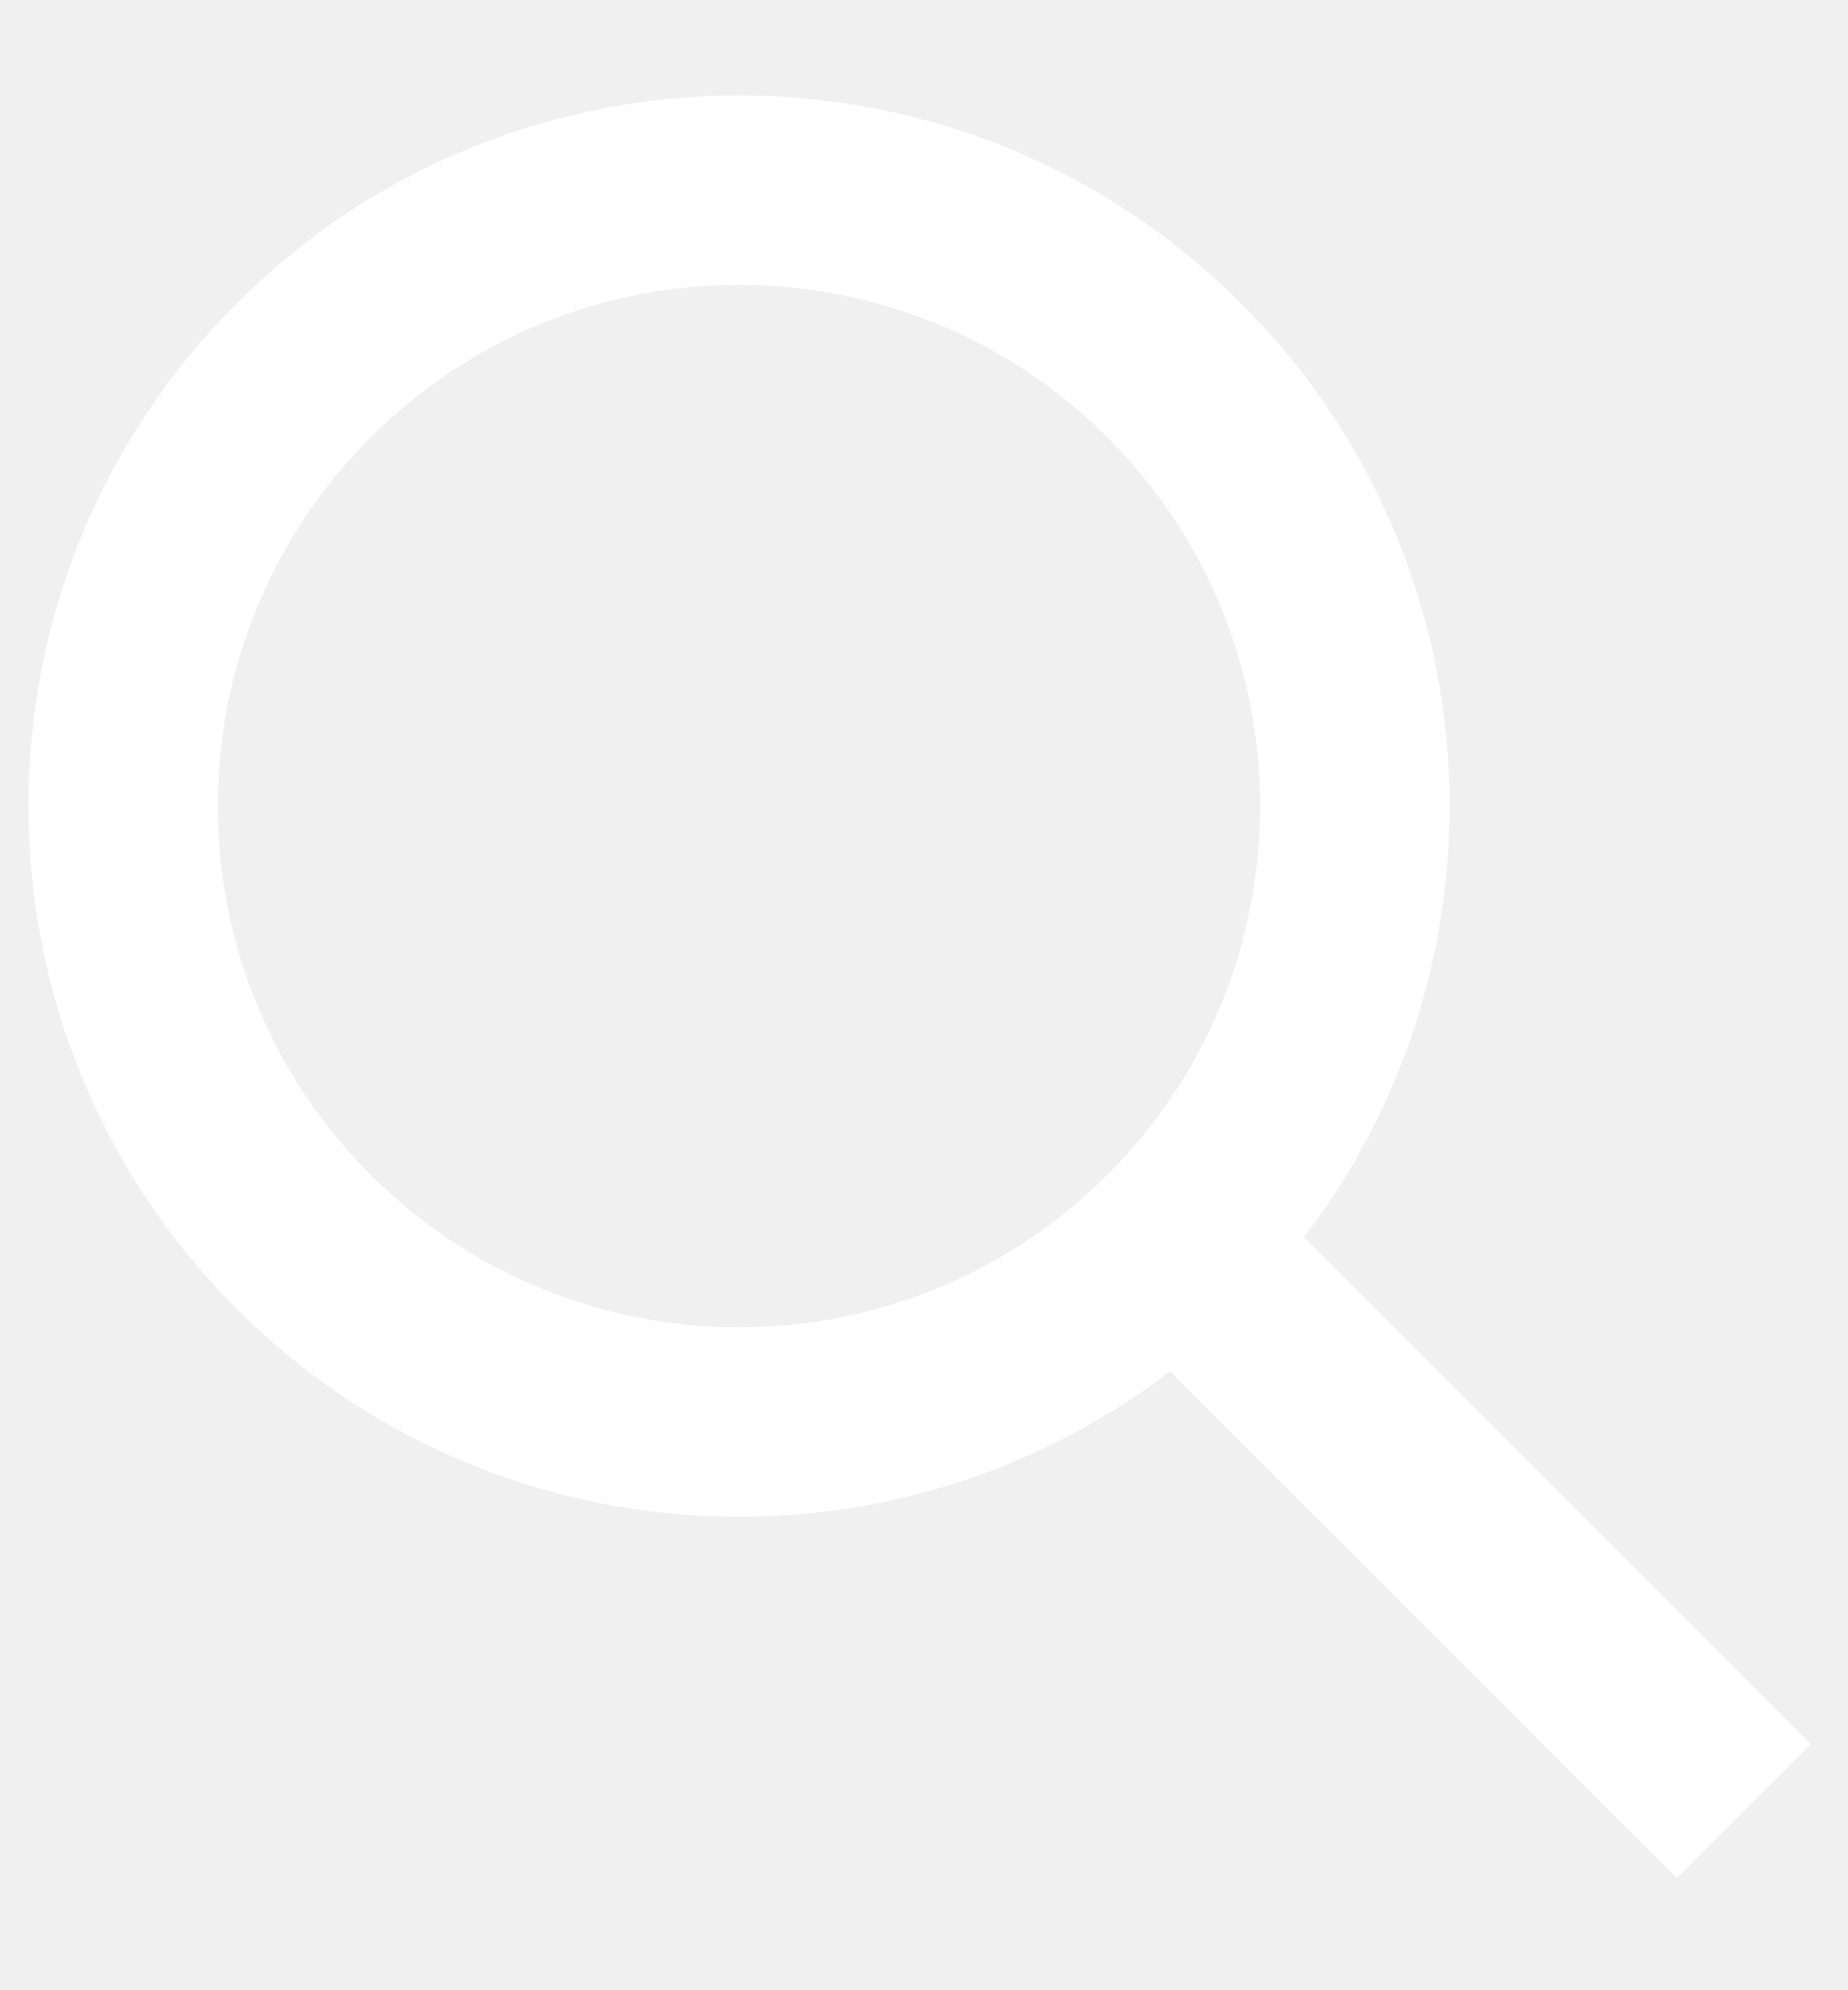
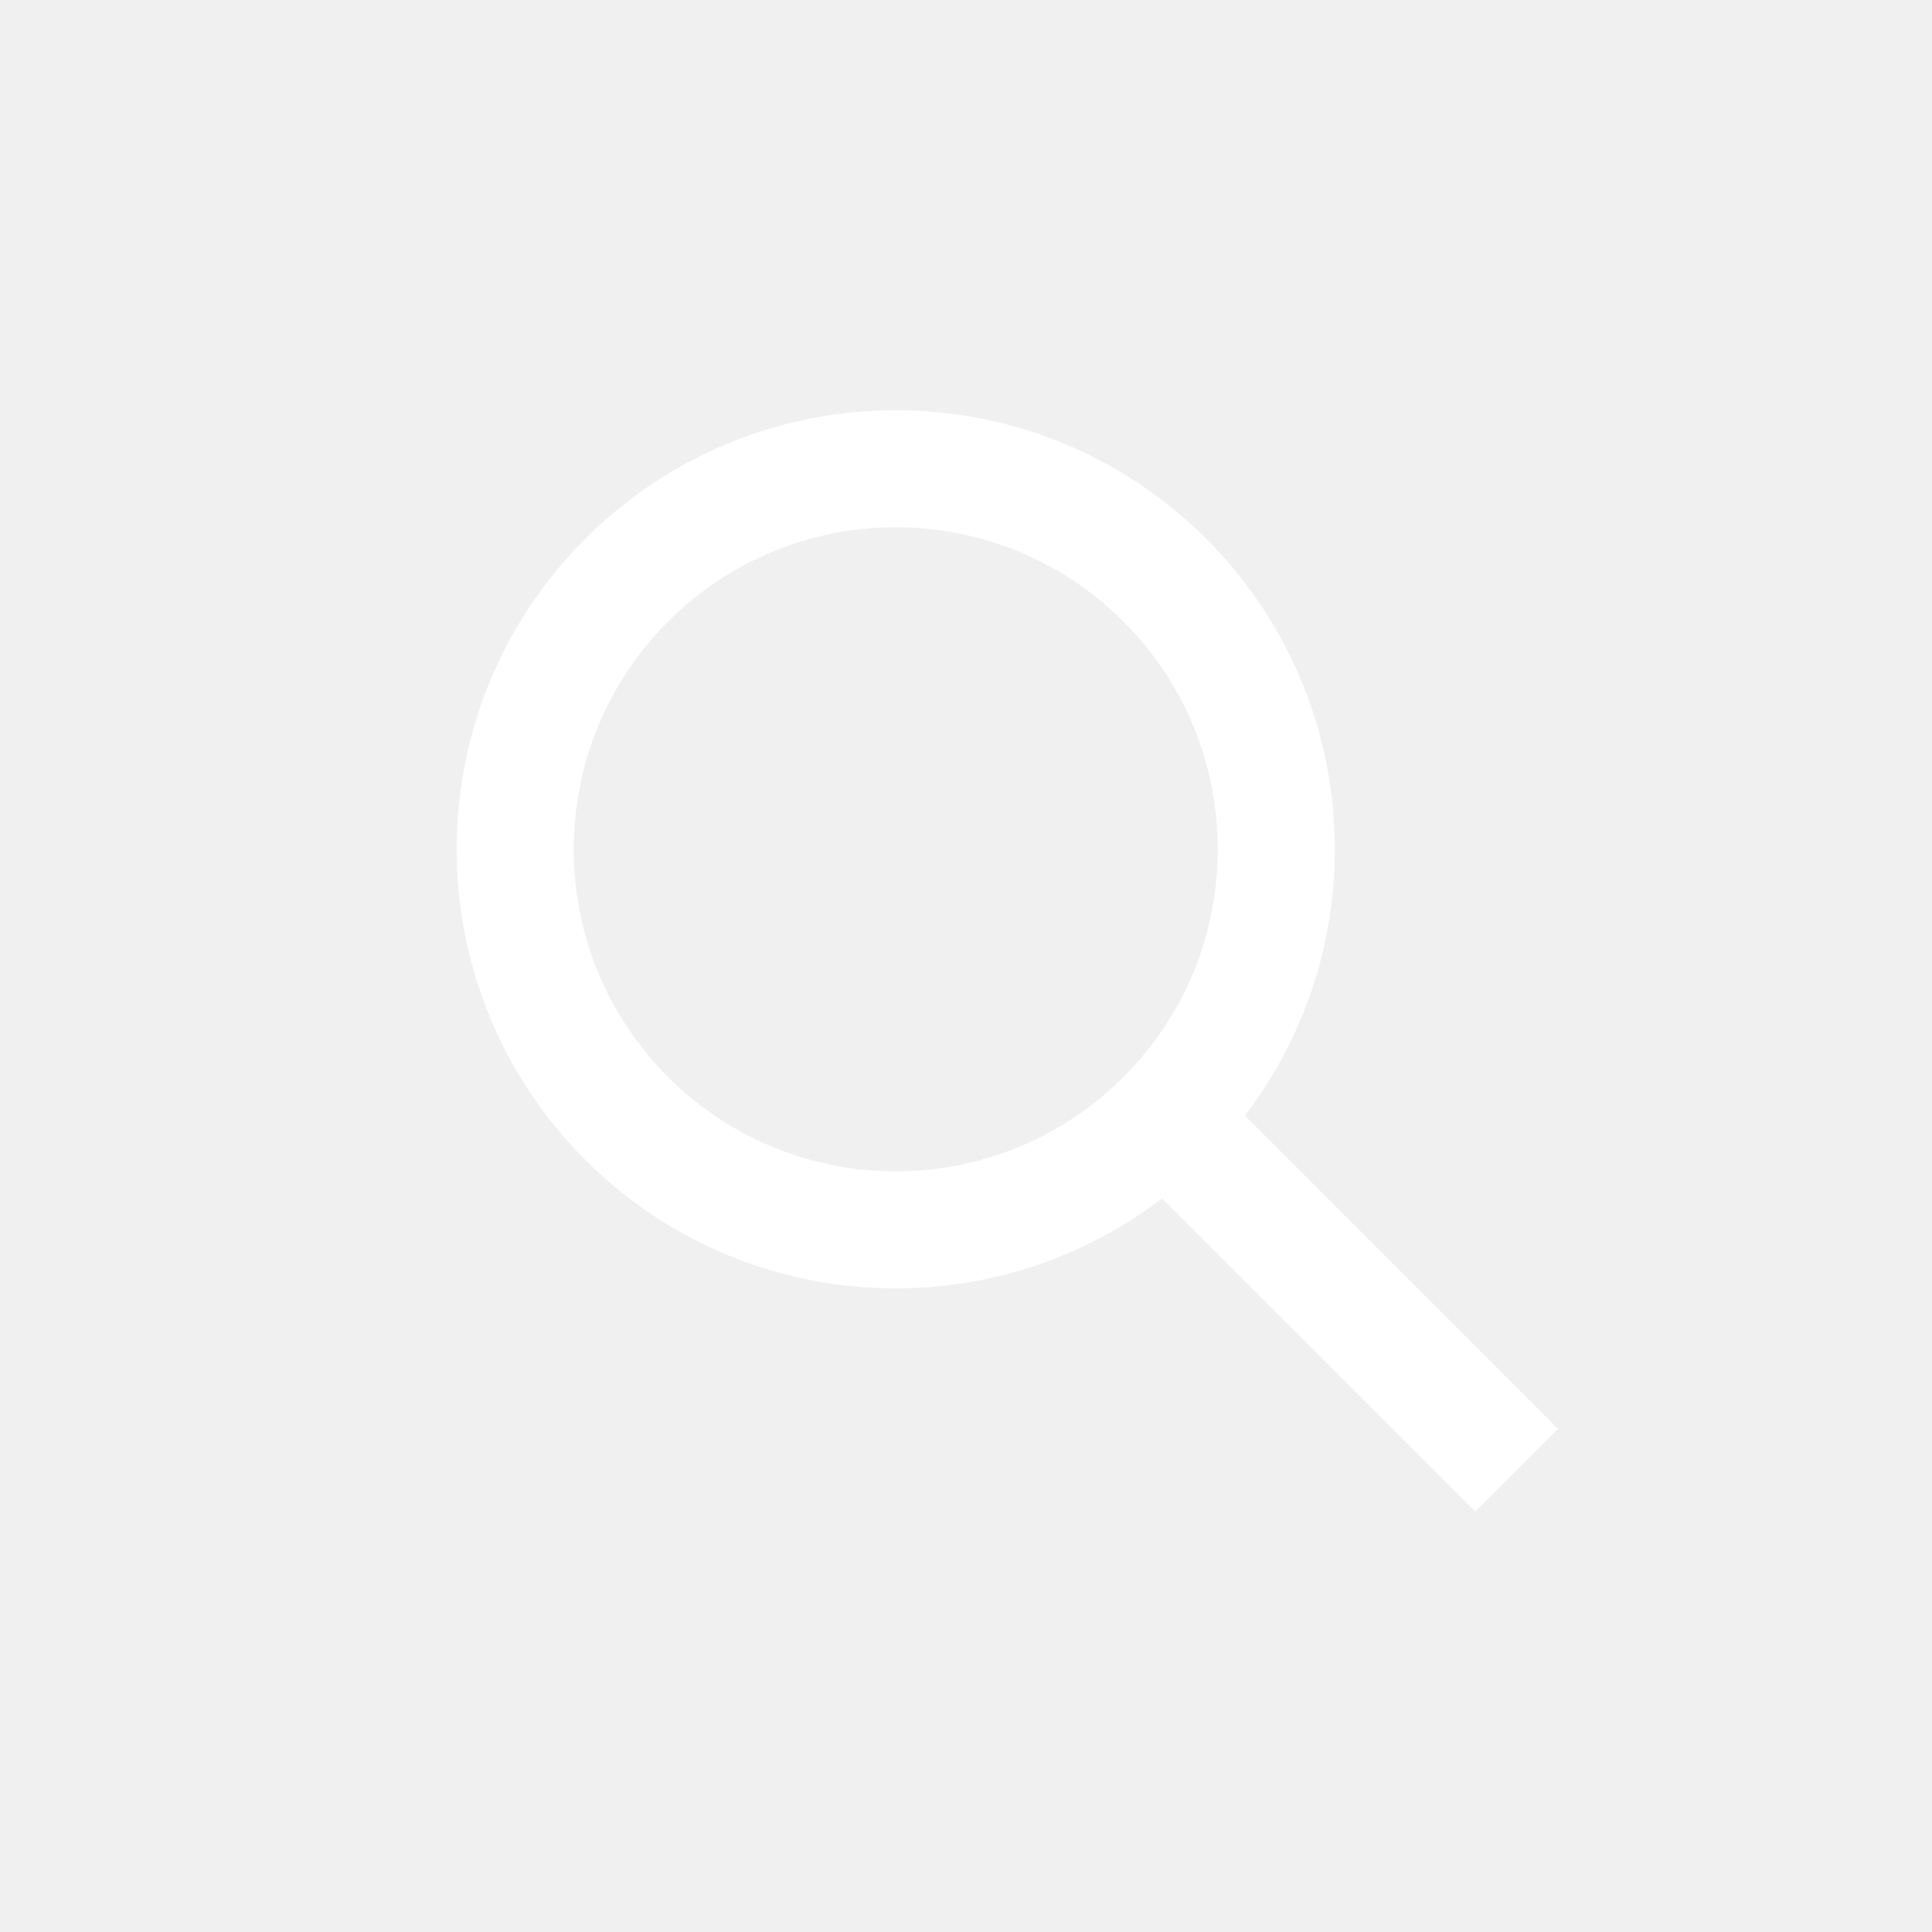
- <svg xmlns="http://www.w3.org/2000/svg" width="13" height="14" viewBox="0 0 13 14" fill="none">
-   <path fill-rule="evenodd" clip-rule="evenodd" d="M7.793 8.264C6.361 9.696 4.039 9.696 2.607 8.264C1.175 6.832 1.175 4.51 2.607 3.078C4.039 1.646 6.361 1.646 7.793 3.078C9.225 4.51 9.225 6.832 7.793 8.264ZM8.233 9.647C6.273 11.146 3.457 10.999 1.664 9.207C-0.288 7.254 -0.288 4.088 1.664 2.136C3.617 0.183 6.783 0.183 8.735 2.136C10.528 3.928 10.675 6.744 9.176 8.704L12.742 12.271L11.8 13.213L8.233 9.647Z" fill="white" />
+ <svg xmlns="http://www.w3.org/2000/svg" width="22" height="22" viewBox="0 0 22 22" fill="none">
+   <path fill-rule="evenodd" clip-rule="evenodd" d="M12.793 12.264C11.361 13.696 9.039 13.696 7.607 12.264C6.175 10.832 6.175 8.51 7.607 7.078C9.039 5.646 11.361 5.646 12.793 7.078C14.225 8.51 14.225 10.832 12.793 12.264ZM13.233 13.647C11.273 15.146 8.457 14.999 6.664 13.207C4.712 11.254 4.712 8.088 6.664 6.136C8.617 4.183 11.783 4.183 13.736 6.136C15.528 7.928 15.675 10.744 14.176 12.704L17.742 16.271L16.8 17.213L13.233 13.647Z" fill="white" />
</svg>
